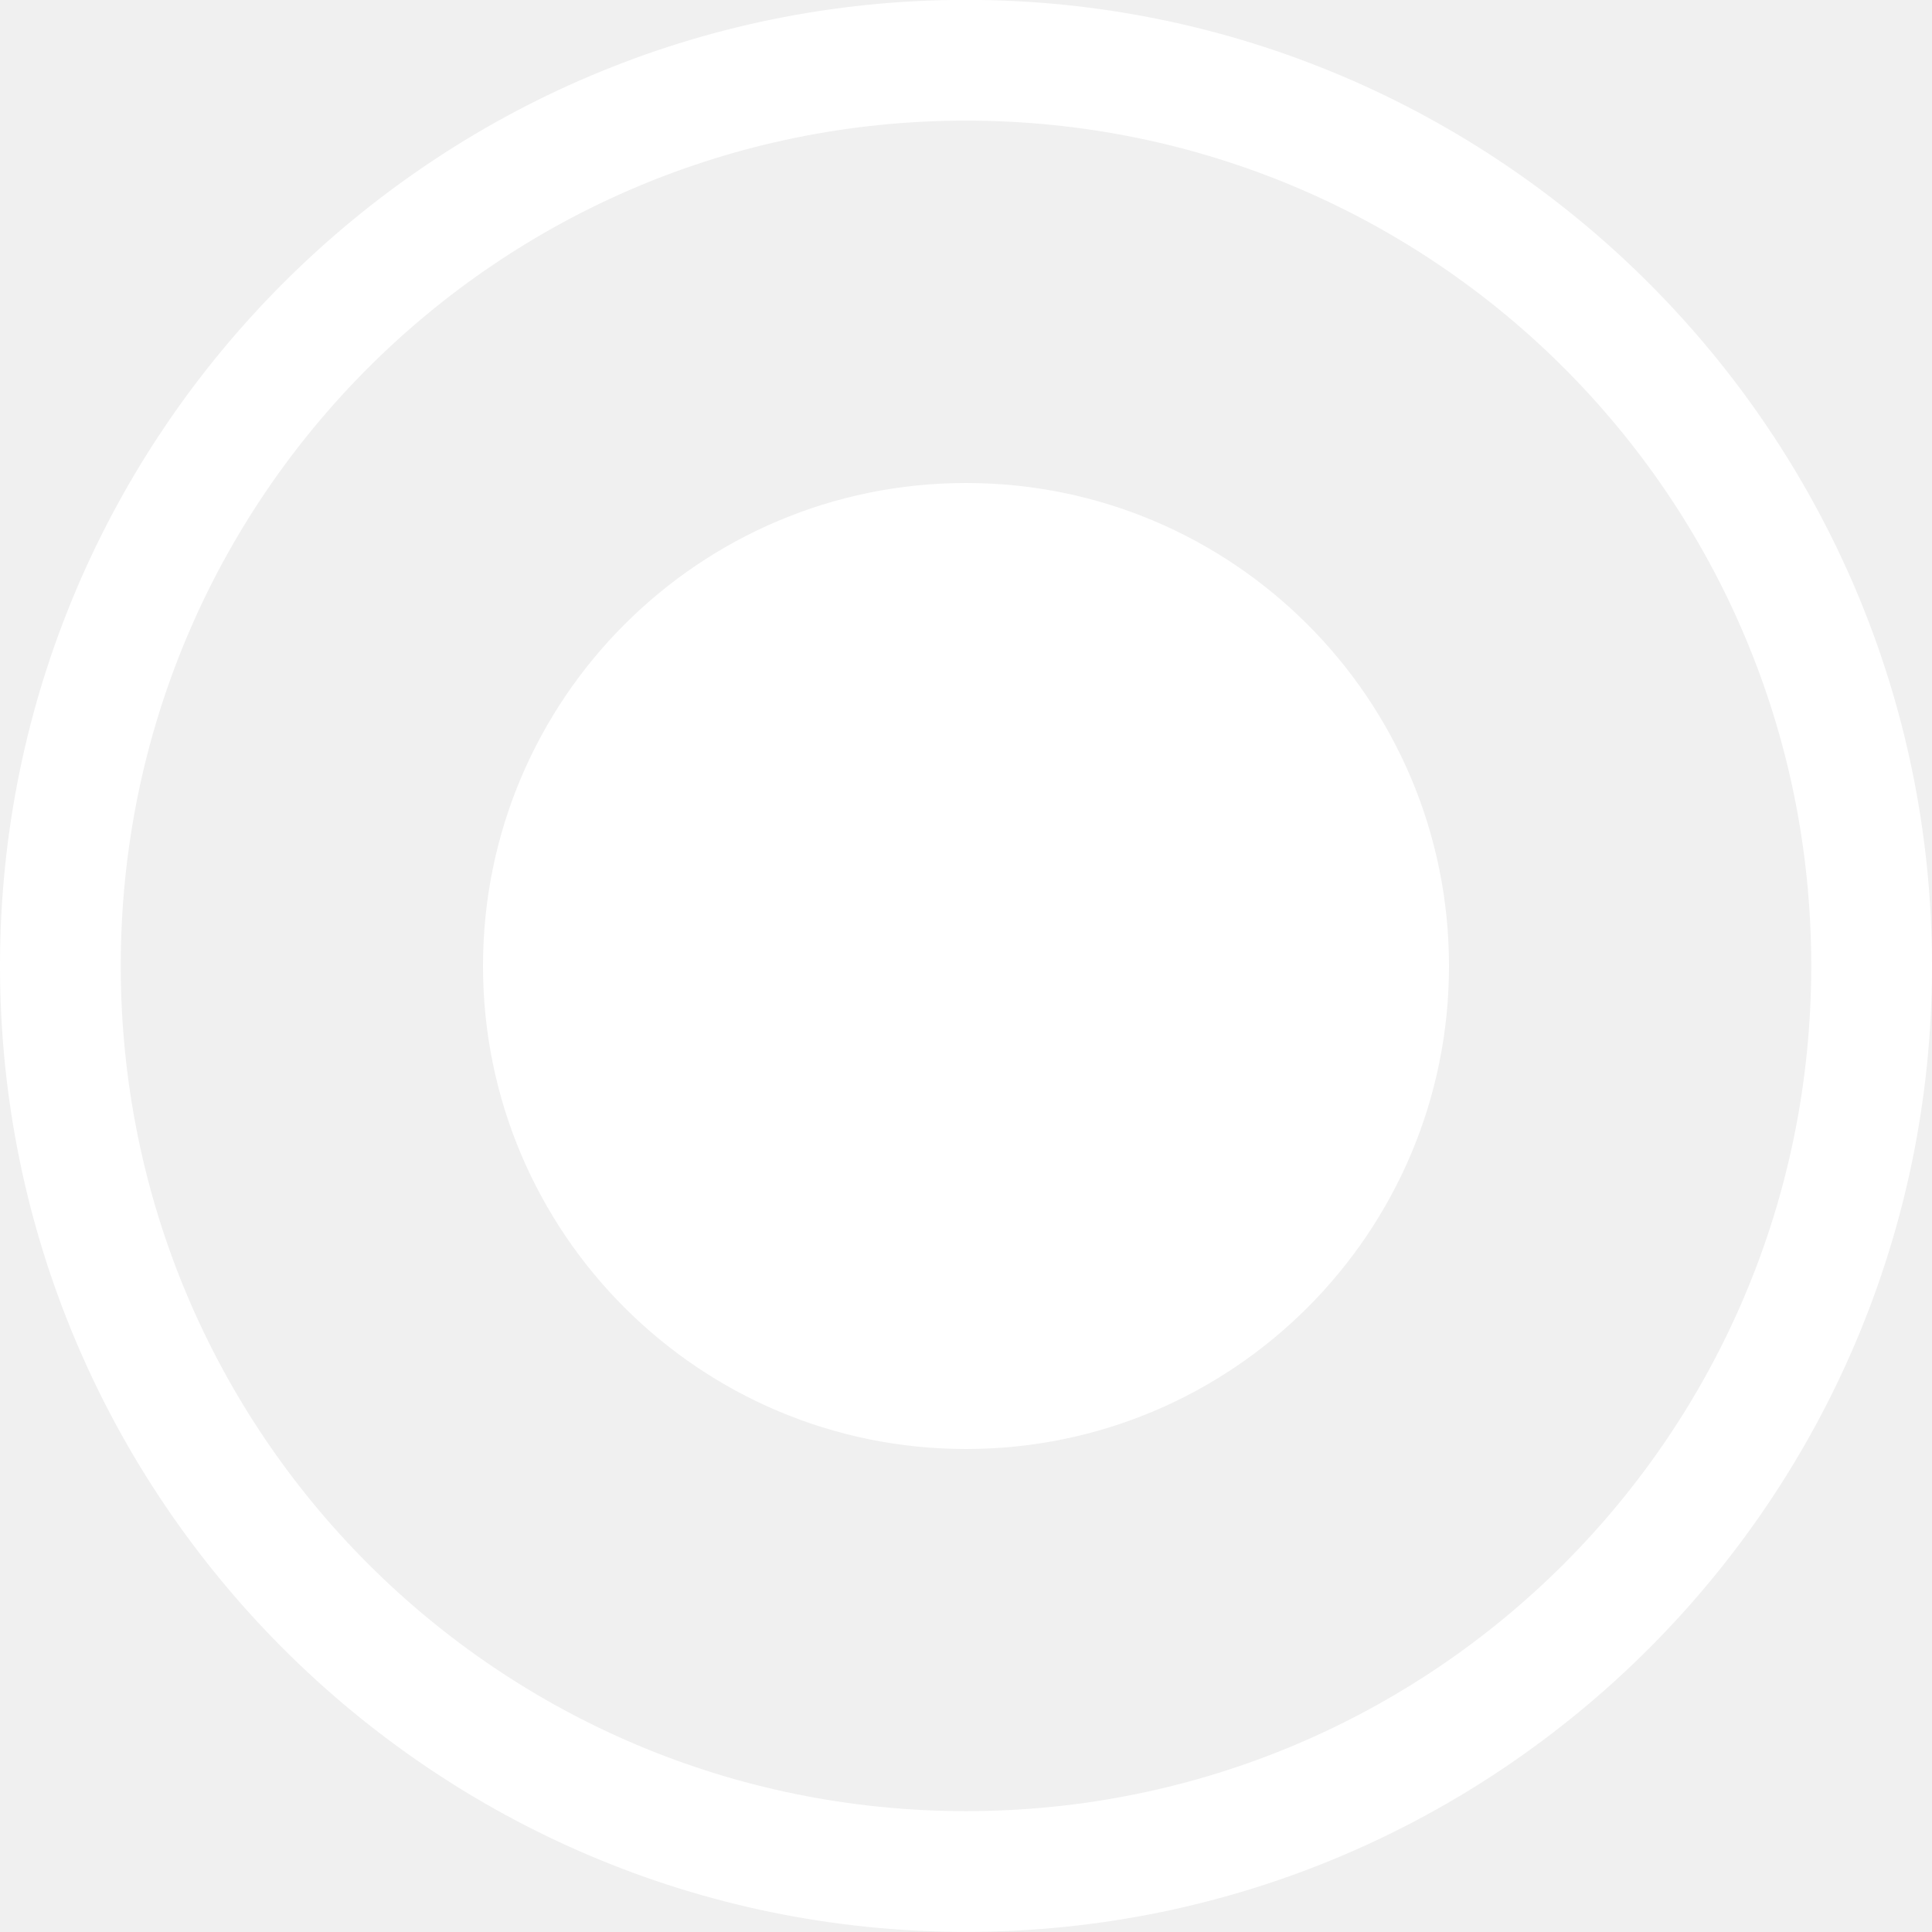
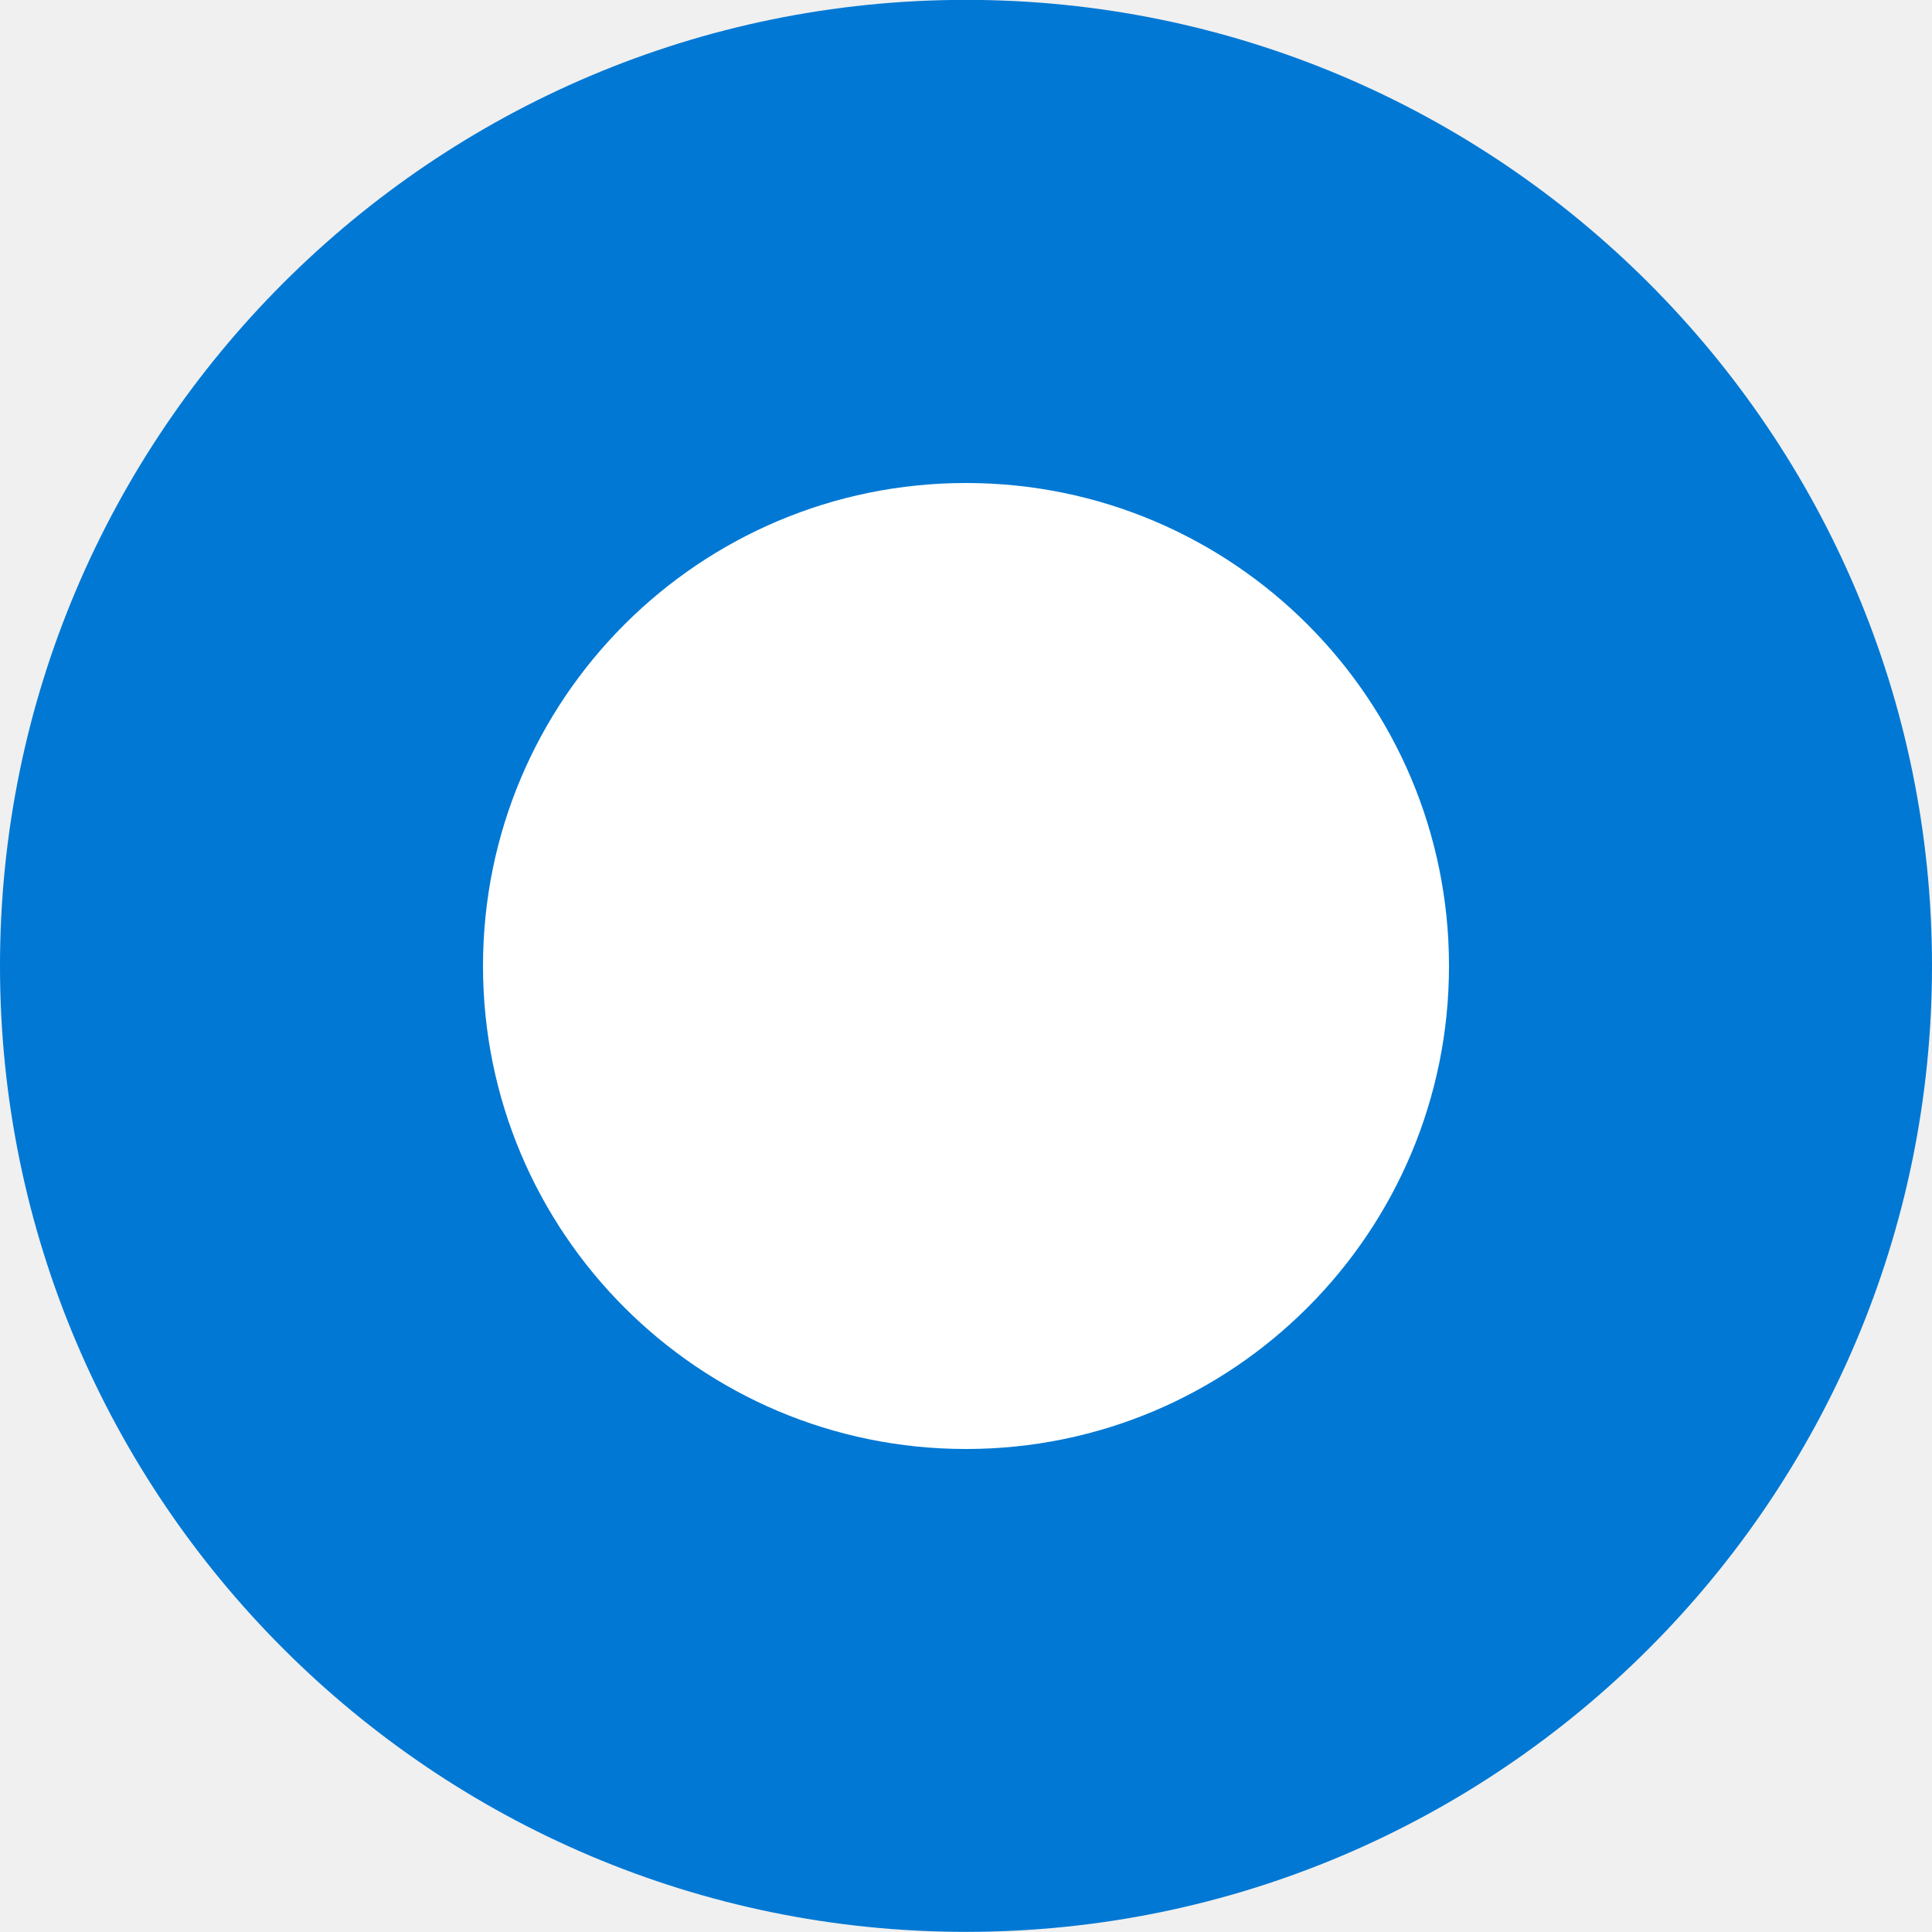
<svg xmlns="http://www.w3.org/2000/svg" width="16" height="16" viewBox="0 0 16 16" id="svg4140" version="1.1">
  <defs id="defs4142" />
  <g id="layer1" transform="translate(0,-1036.362)">
-     <path style="color:#000000;fill:#ffffff;stroke-linecap:round;stroke-linejoin:round;-inkscape-stroke:none" d="m 8,1036.361 c -4.412,0 -8,3.588 -8,8 0,4.412 3.588,8 8,8 4.412,0 8,-3.588 8,-8 0,-4.412 -3.588,-8 -8,-8 z m 0,1 c 3.872,0 7,3.128 7,7 0,3.872 -3.128,7 -7,7 -3.872,0 -7,-3.128 -7,-7 0,-3.872 3.128,-7 7,-7 z" id="path4690" />
+     <path style="color:#000000;fill:#0078d4;fill-opacity:1;stroke-linecap:round;stroke-linejoin:round;-inkscape-stroke:none" d="m 8,1036.361 c -4.412,0 -8,3.588 -8,8 0,4.412 3.588,8 8,8 4.412,0 8,-3.588 8,-8 0,-4.412 -3.588,-8 -8,-8 z" id="path4690" />
    <circle style="fill:#ffffff;fill-opacity:1;stroke:none;stroke-width:1;stroke-linecap:round;stroke-linejoin:round;stroke-miterlimit:4;stroke-dasharray:none;stroke-opacity:1" id="path4741" cx="8" cy="1044.362" r="4" />
  </g>
</svg>
